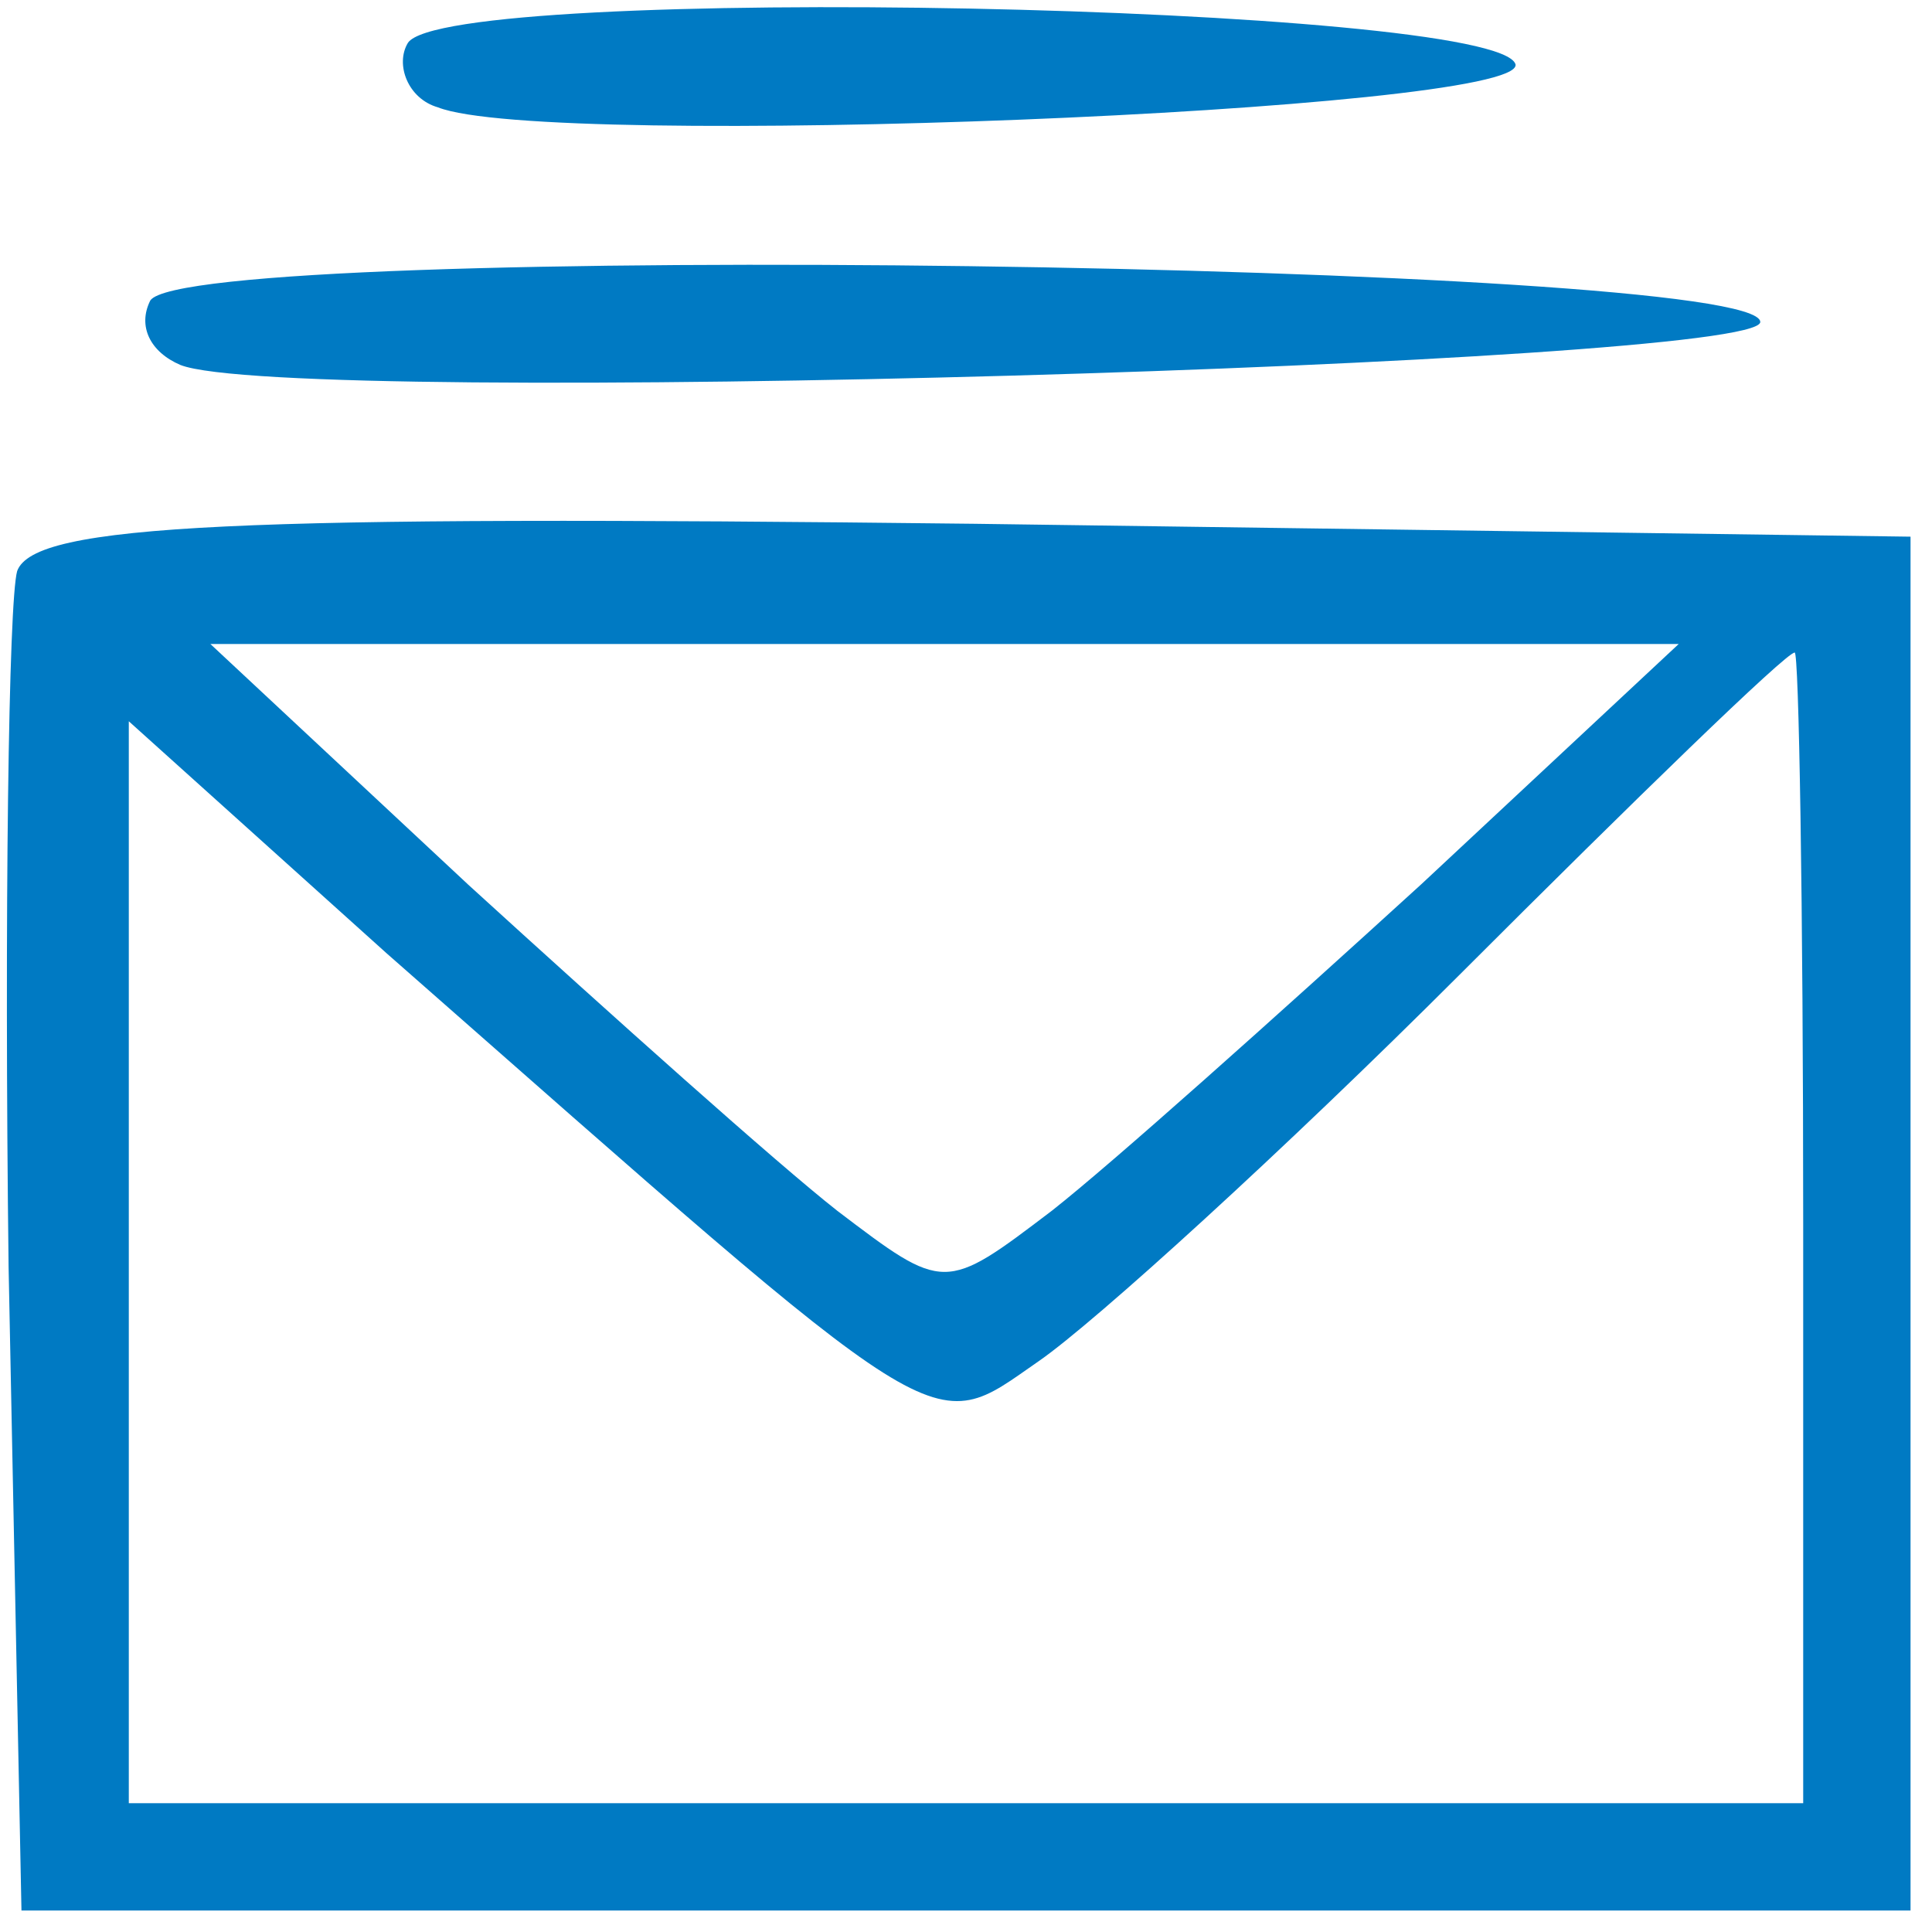
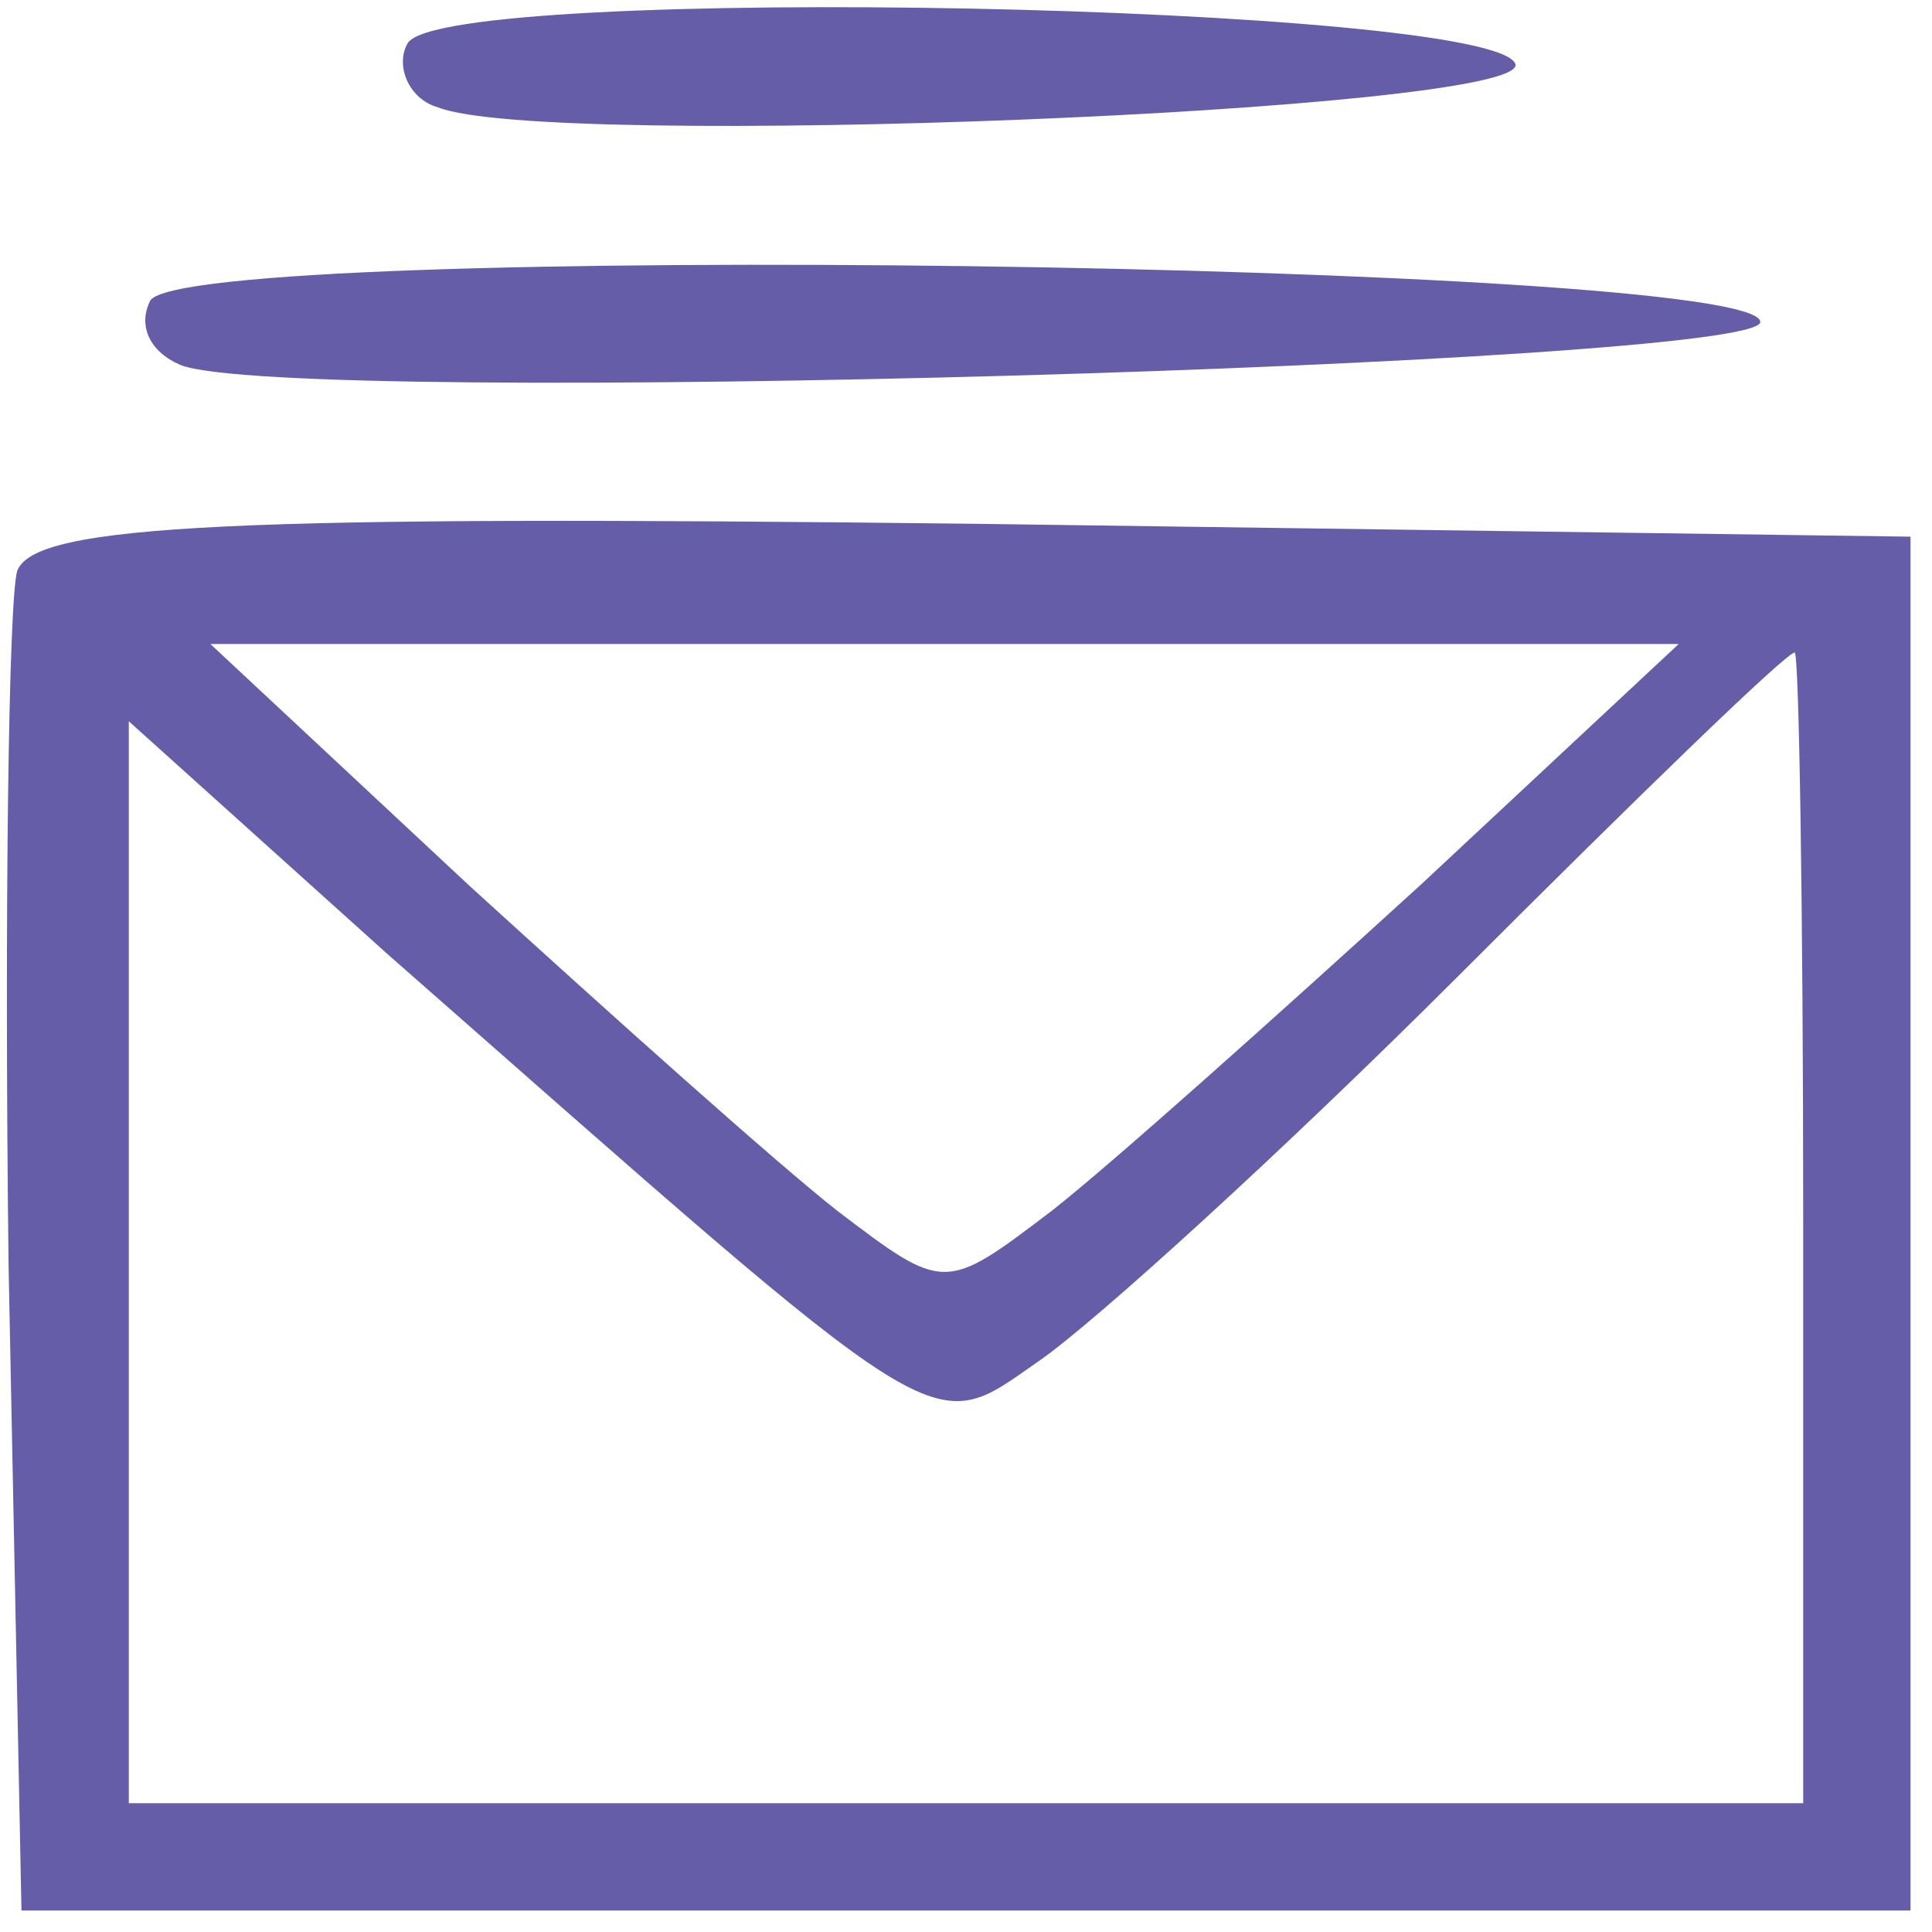
<svg xmlns="http://www.w3.org/2000/svg" version="1.0" width="45pt" height="45pt" viewBox="0 0 45 45" preserveAspectRatio="xMidYMid meet">
-   <g transform="translate(0,45) scale(0.1,-0.1)" fill="#007AC3" stroke="none">
+   <g transform="translate(0,45) scale(0.1,-0.1)" fill="#655da7" stroke="none">
    <path d="M95 440 c-3 -5 0 -13 7 -15 25 -10 253 -1 251 10 -4 14 -249 19 -258 5z" />
    <path d="M35 380 c-3 -6 0 -12 7 -15 25 -10 368 0 368 10 0 14 -366 19 -375 5z" />
    <path d="M4 317 c-2 -7 -3 -80 -2 -162 l3 -150 220 0 220 0 0 160 0 160 -218 3 c-172 2 -219 0 -223 -11z m327 -73 c-34 -31 -72 -65 -86 -76 -25 -19 -25 -19 -50 0 -14 11 -52 45 -86 76 l-60 56 171 0 171 0 -60 -56z m89 -79 l0 -135 -195 0 -195 0 0 126 0 126 60 -54 c132 -116 126 -113 152 -95 13 9 57 49 98 90 41 41 76 75 78 75 1 1 2 -59 2 -133z" />
  </g>
</svg>
